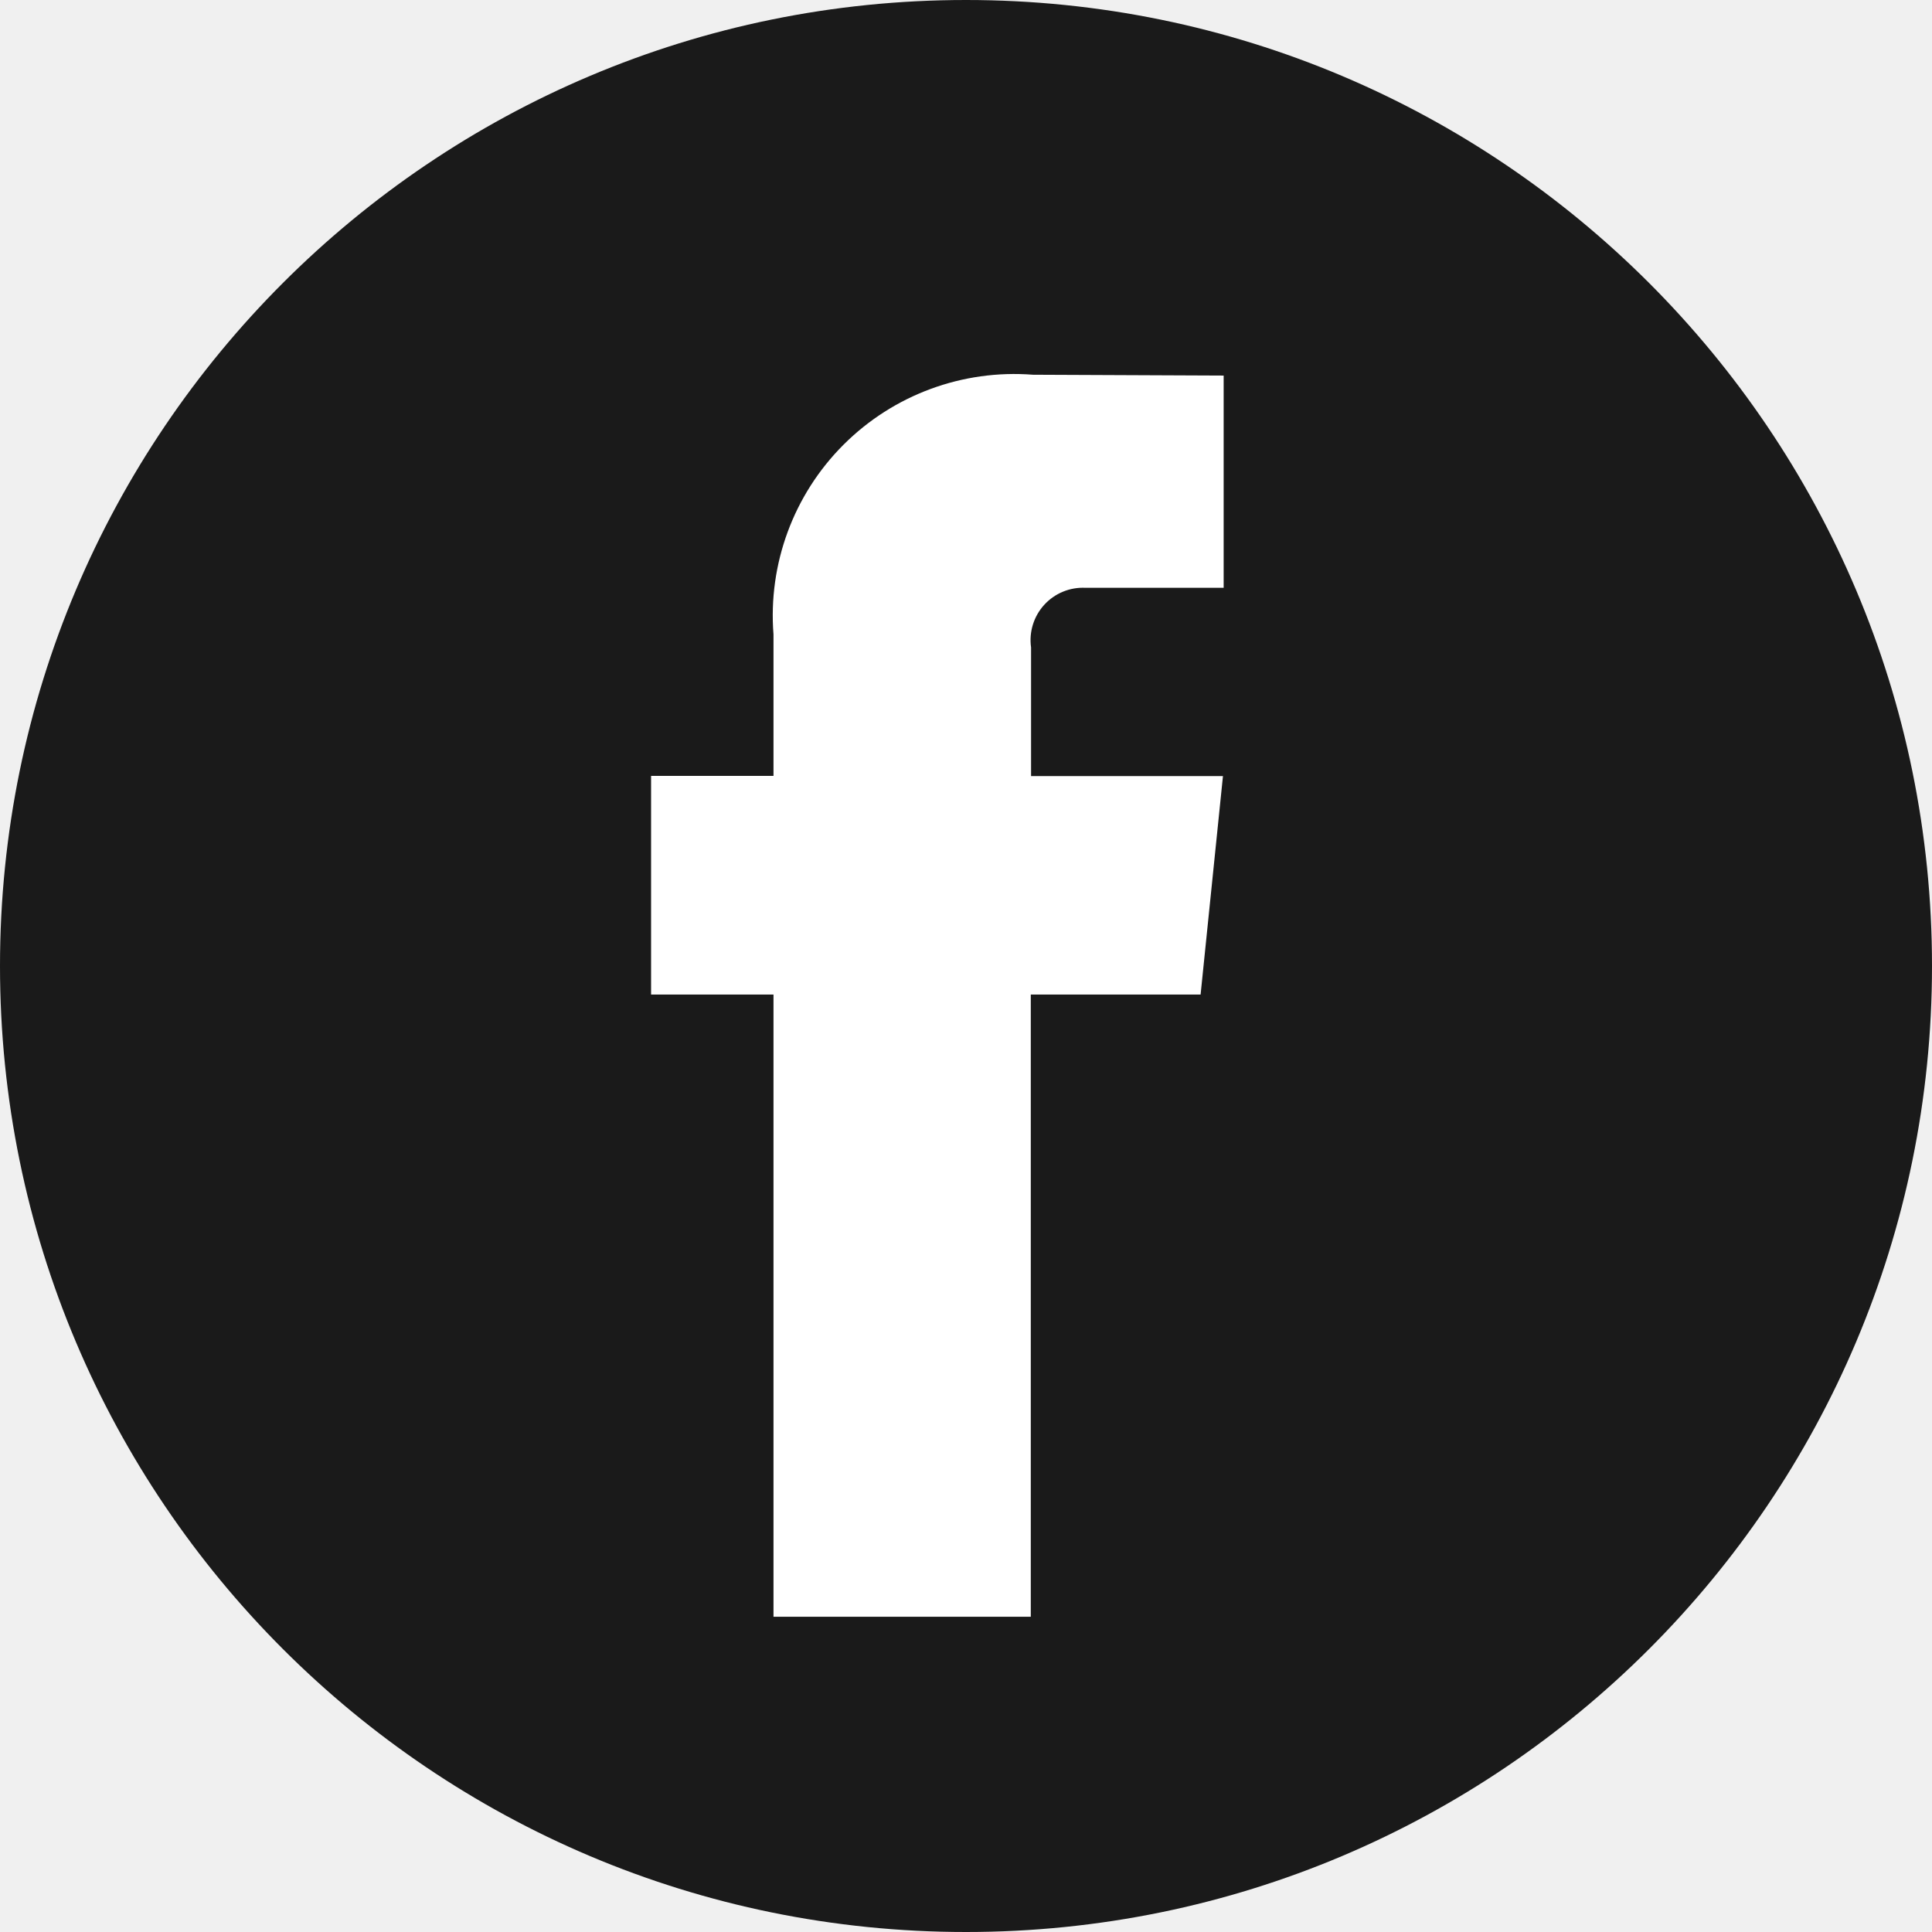
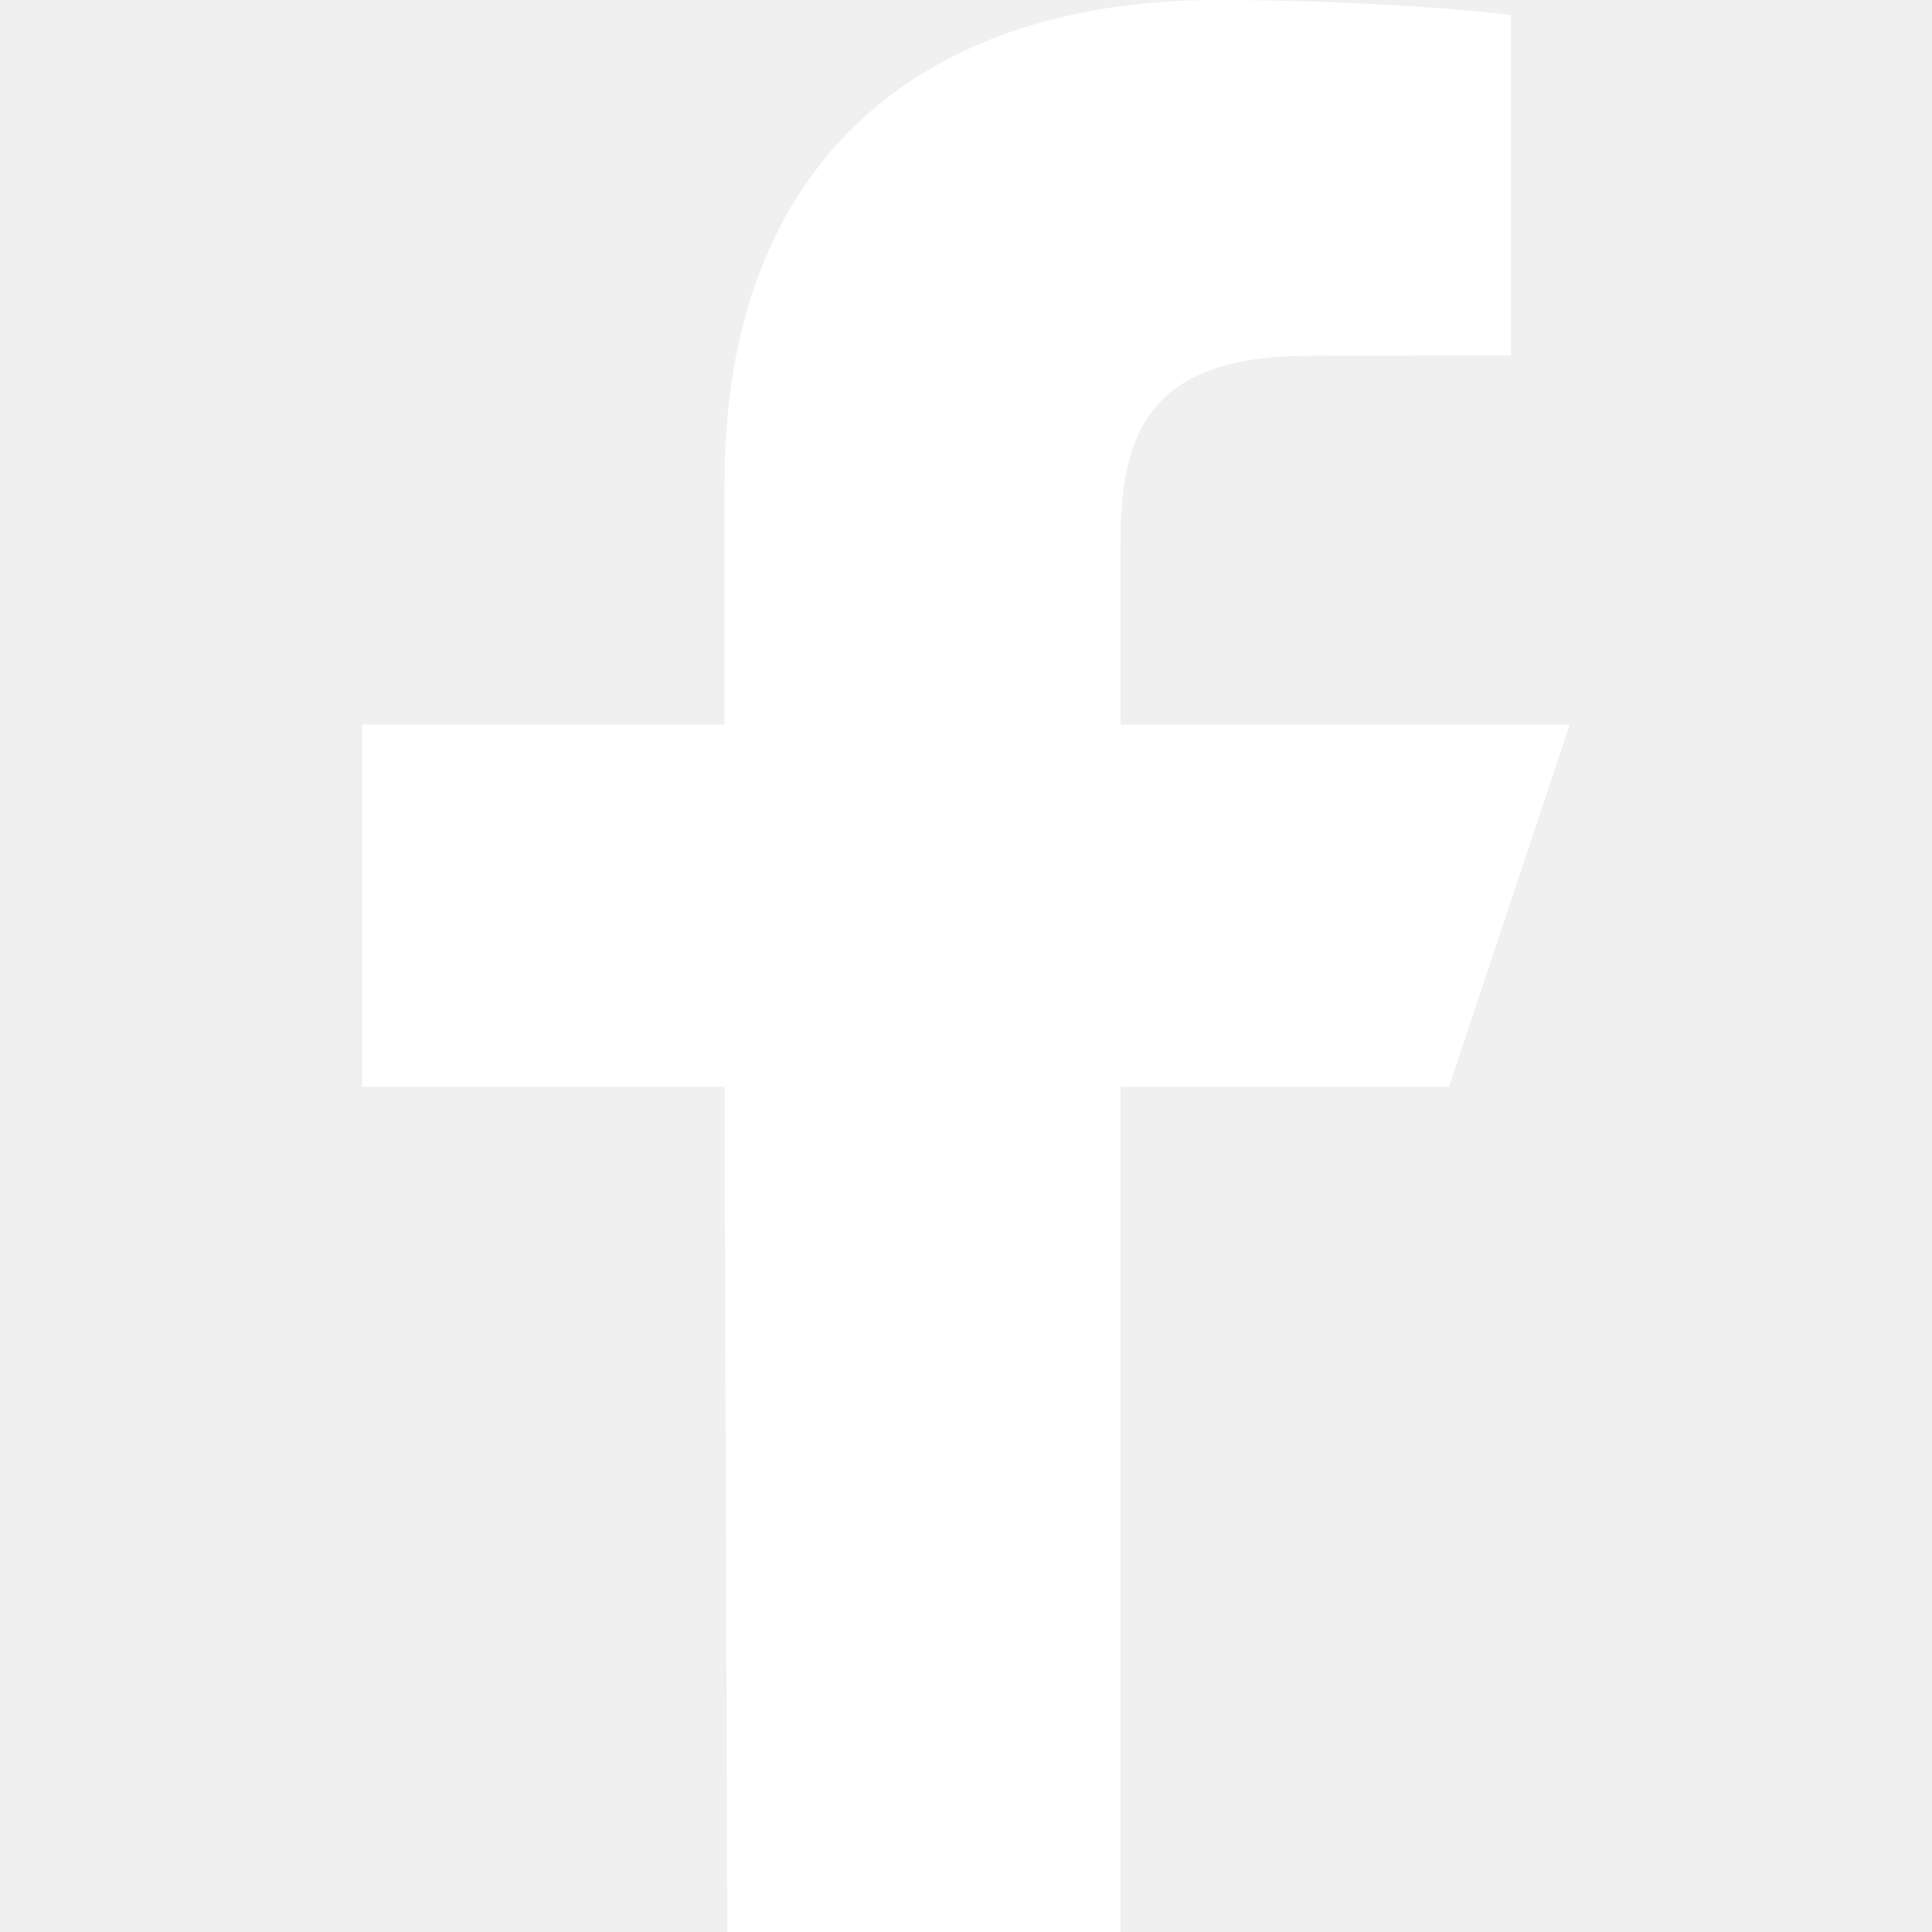
- <svg xmlns="http://www.w3.org/2000/svg" id="facebook_1_" width="28" height="28" data-name="facebook (1)" viewBox="0 0 28 28">
-   <defs>
-     <style>
-             .cls-1{fill:#1a1a1a}.cls-2{fill:#fff}
-         </style>
-   </defs>
-   <circle id="Ellipse_9" cx="14" cy="14" r="14" class="cls-1" data-name="Ellipse 9" />
-   <path id="Path_74" d="M45.776 30.746h-2.461v9.017h-3.729v-9.017h-1.774v-3.169h1.774v-2.051a3.5 3.5 0 0 1 3.762-3.763l2.762.012v3.076h-2a.759.759 0 0 0-.791.864v1.865H46.1z" class="cls-2" data-name="Path 74" transform="translate(-28.376 -16.332)" />
+ <svg xmlns="http://www.w3.org/2000/svg" viewBox="0 0 16 16">
+   <g class="nc-icon-wrapper" fill="#ffffff">
+     <path fill="#ffffff" d="M6.023,16L6,9H3V6h3V4c0-2.699,1.672-4,4.079-4c1.153,0,2.145,0.086,2.434,0.124v2.821 l-1.67,0.001c-1.31,0-1.563,0.622-1.563,1.535V6H13l-1,3H9.28v7H6.023z" />
+   </g>
</svg>
